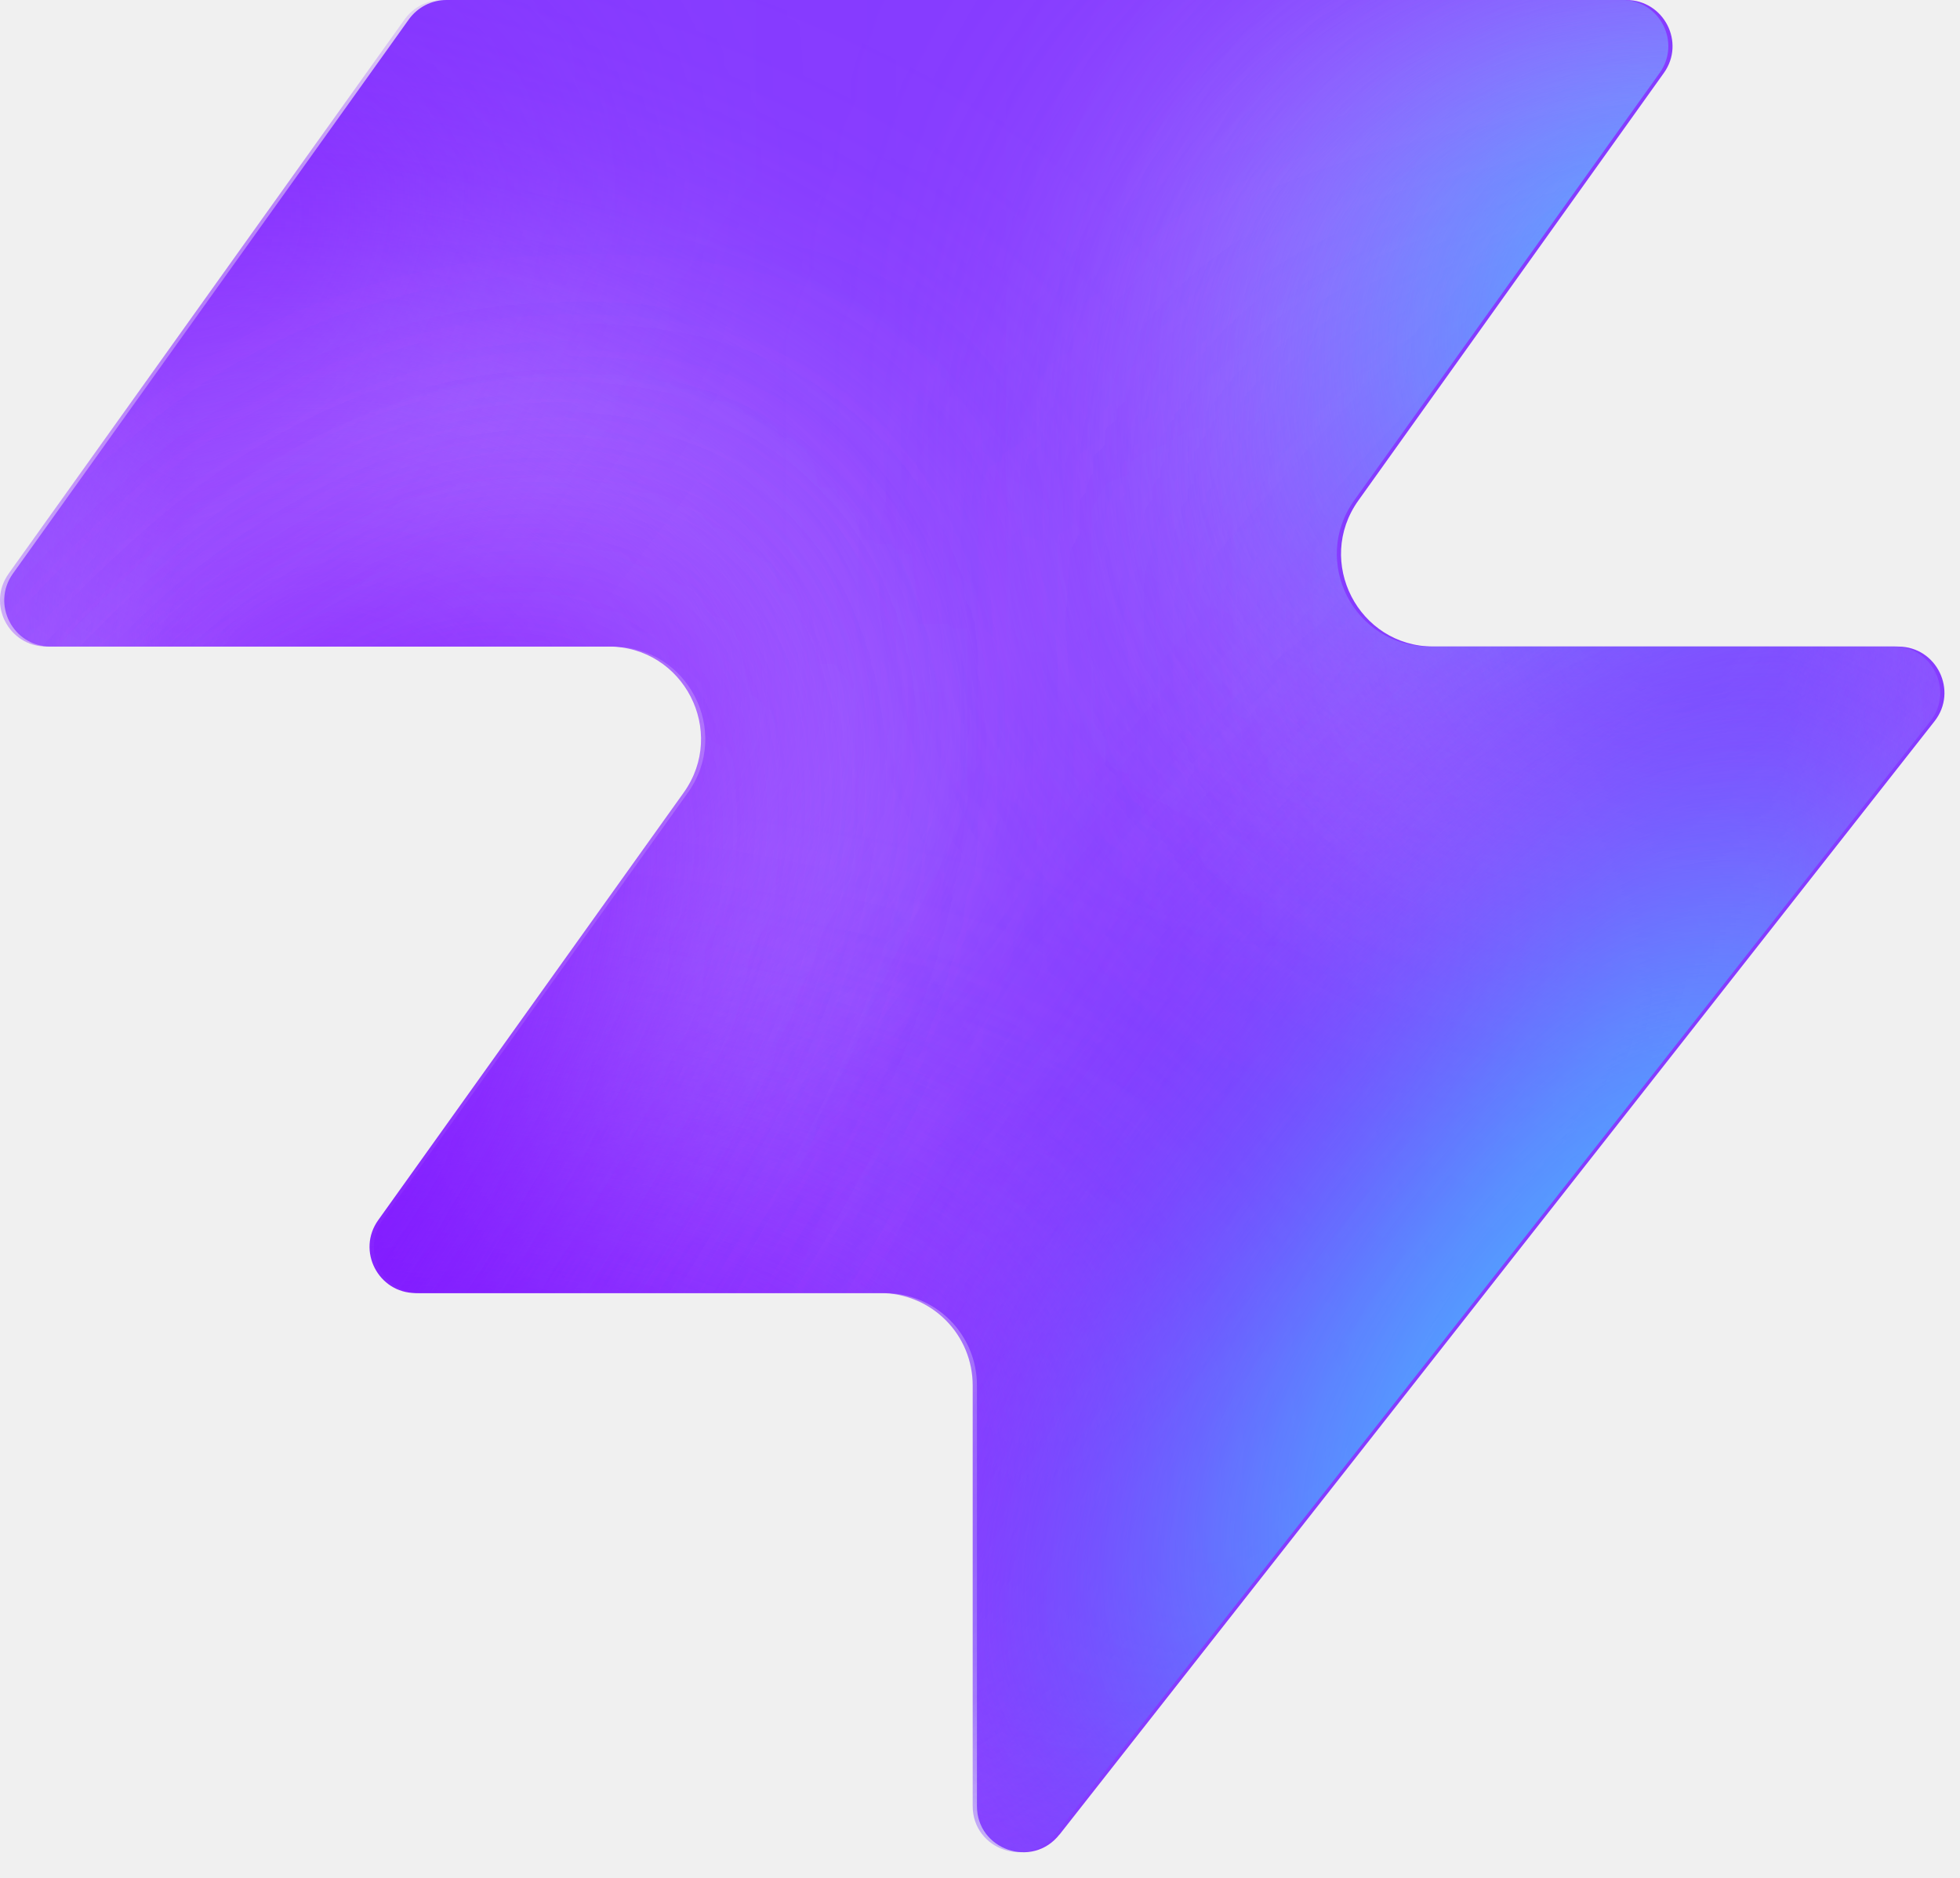
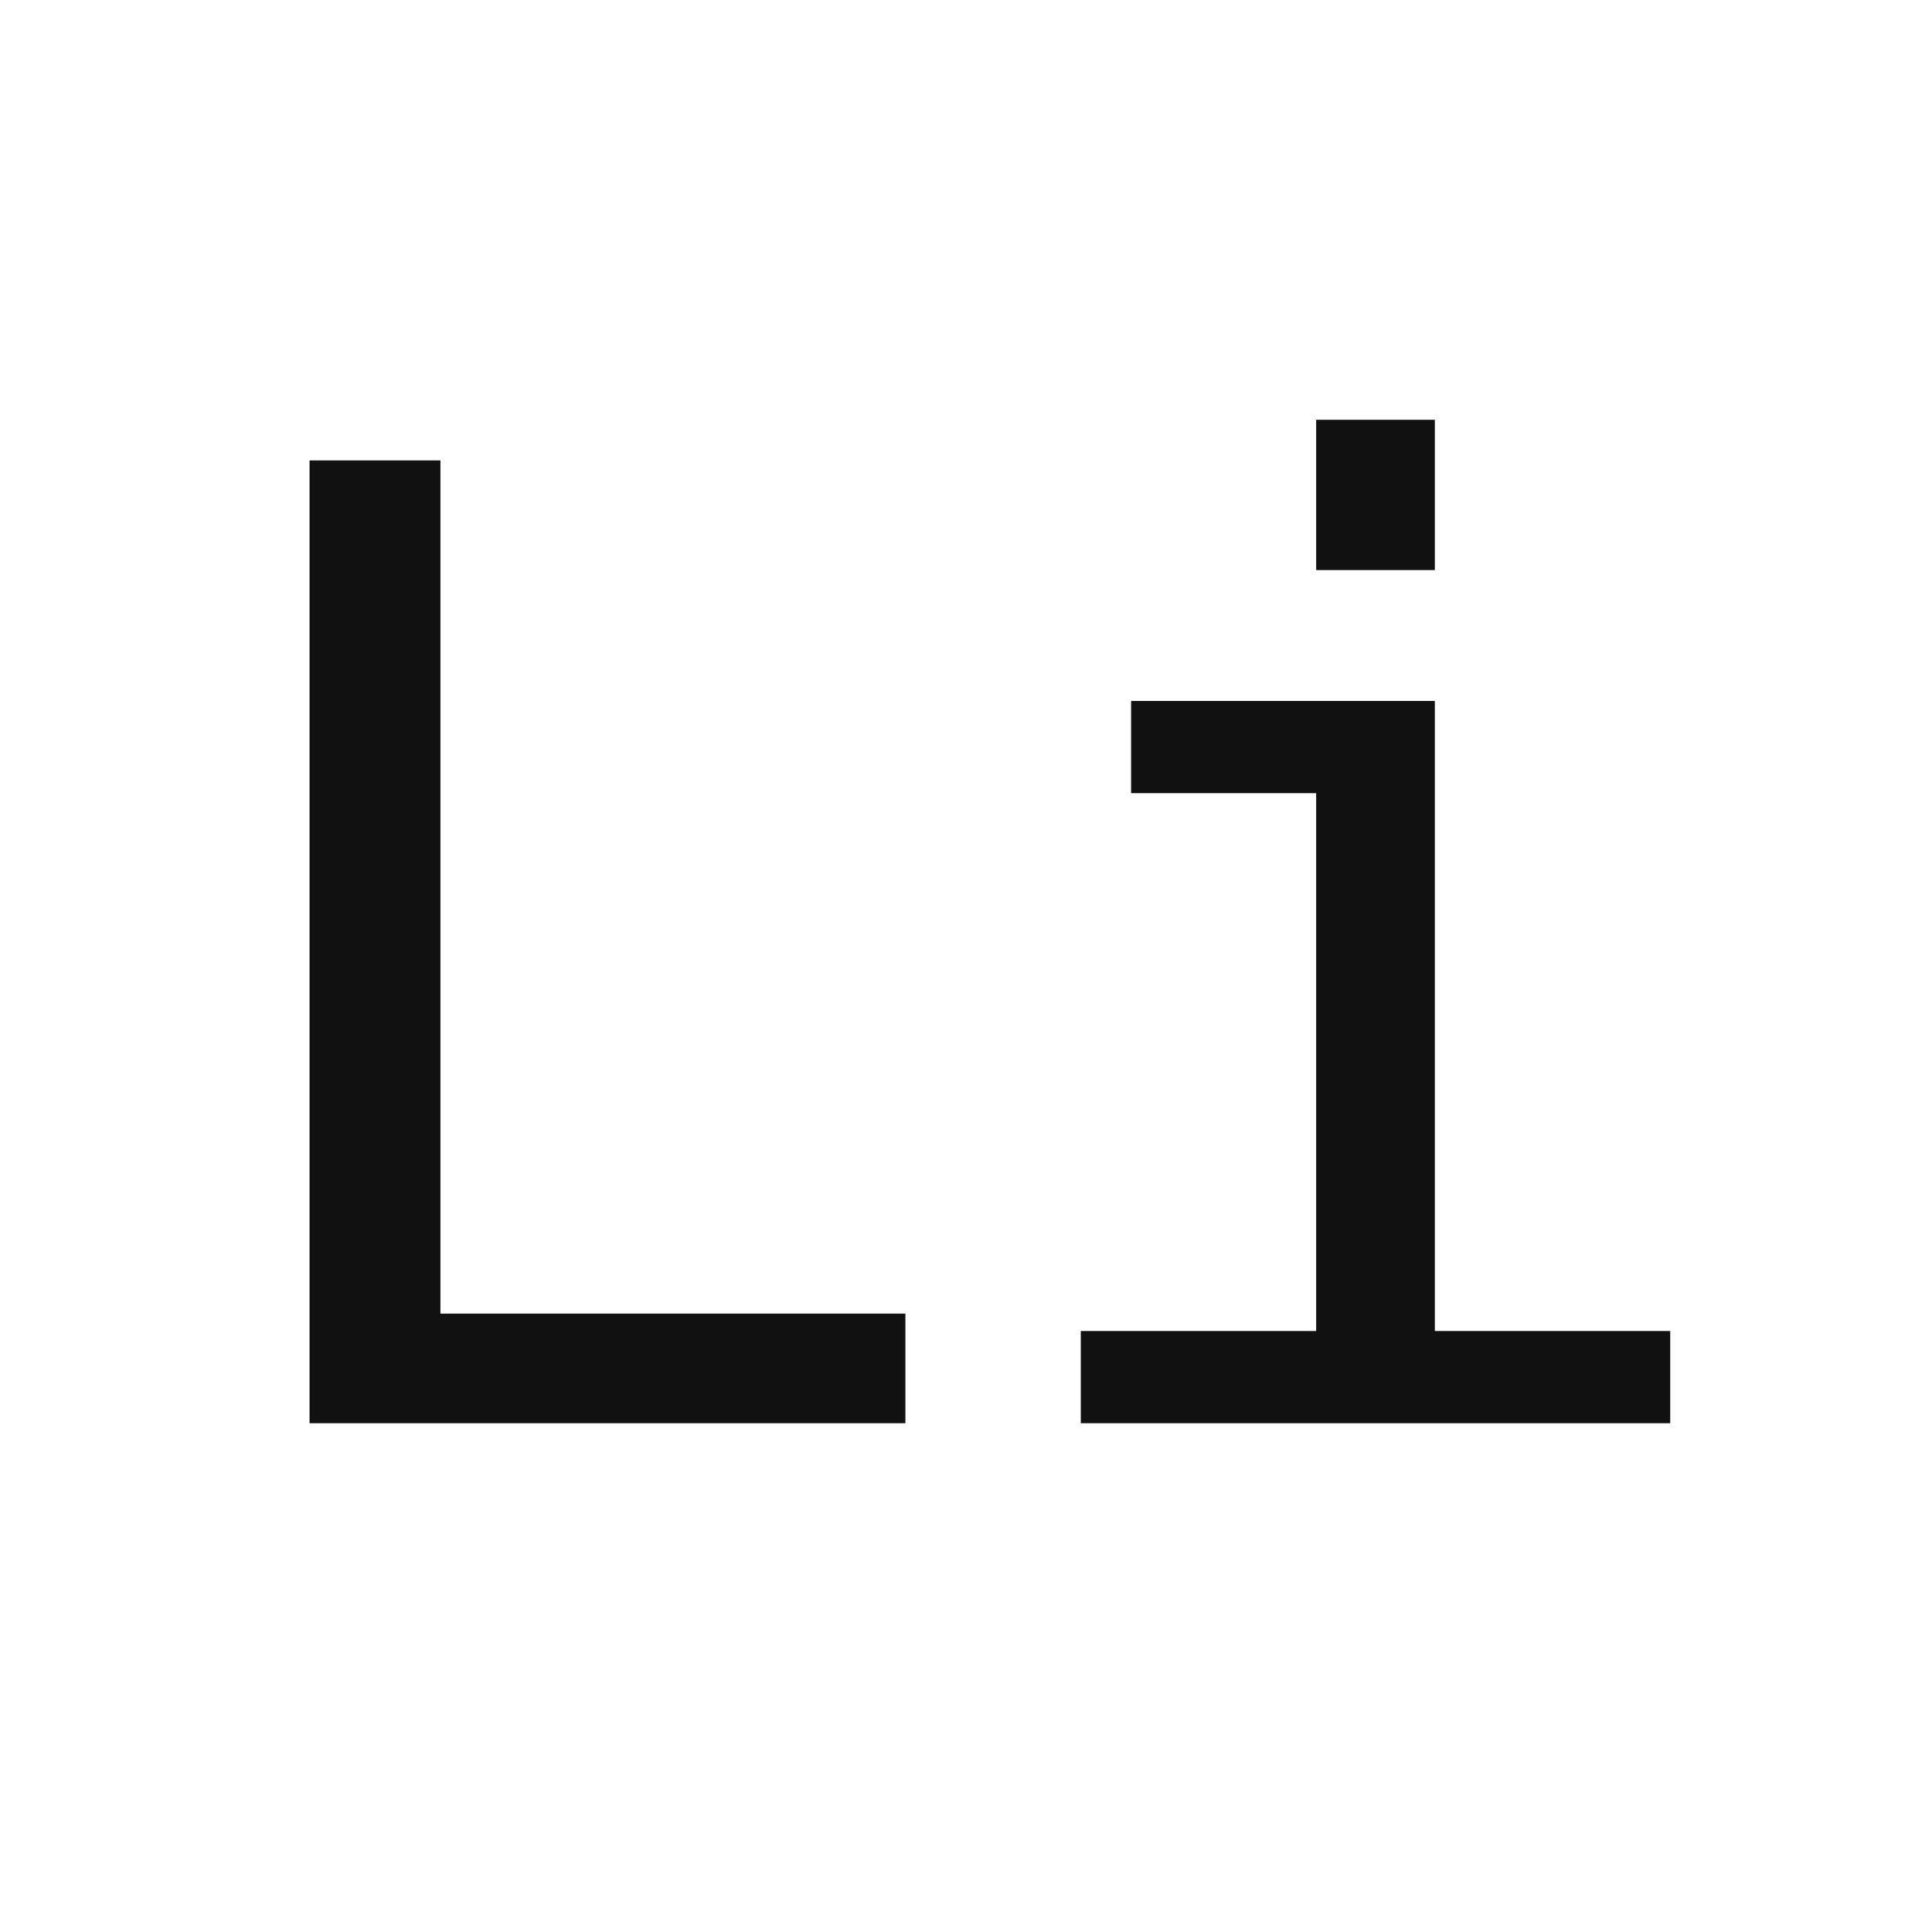
- <svg xmlns="http://www.w3.org/2000/svg" width="48" height="46" fill="none" viewBox="0 0 48 46">
-   <path fill="#863bff" d="M25.946 44.938c-.664.845-2.021.375-2.021-.698V33.937a2.26 2.26 0 0 0-2.262-2.262H10.287c-.92 0-1.456-1.04-.92-1.788l7.48-10.471c1.07-1.497 0-3.578-1.842-3.578H1.237c-.92 0-1.456-1.04-.92-1.788L10.013.474c.214-.297.556-.474.92-.474h28.894c.92 0 1.456 1.04.92 1.788l-7.48 10.471c-1.07 1.498 0 3.579 1.842 3.579h11.377c.943 0 1.473 1.088.89 1.83L25.947 44.94z" style="fill:#863bff;fill:color(display-p3 .525 .23 1);fill-opacity:1" />
-   <mask id="a" width="48" height="46" x="0" y="0" maskUnits="userSpaceOnUse" style="mask-type:alpha">
-     <path fill="#000" d="M25.842 44.938c-.664.844-2.021.375-2.021-.698V33.937a2.26 2.26 0 0 0-2.262-2.262H10.183c-.92 0-1.456-1.04-.92-1.788l7.48-10.471c1.07-1.498 0-3.579-1.842-3.579H1.133c-.92 0-1.456-1.04-.92-1.787L9.91.473c.214-.297.556-.474.92-.474h28.894c.92 0 1.456 1.04.92 1.788l-7.48 10.471c-1.07 1.498 0 3.578 1.842 3.578h11.377c.943 0 1.473 1.088.89 1.832L25.843 44.94z" style="fill:#000;fill-opacity:1" />
-   </mask>
-   <g mask="url(#a)">
-     <g filter="url(#b)">
-       <ellipse cx="5.508" cy="14.704" fill="#ede6ff" rx="5.508" ry="14.704" style="fill:#ede6ff;fill:color(display-p3 .927 .903 1);fill-opacity:1" transform="matrix(.00324 1 1 -.00324 -4.47 31.516)" />
-     </g>
-     <g filter="url(#c)">
-       <ellipse cx="10.399" cy="29.851" fill="#ede6ff" rx="10.399" ry="29.851" style="fill:#ede6ff;fill:color(display-p3 .927 .903 1);fill-opacity:1" transform="matrix(.00324 1 1 -.00324 -39.328 7.883)" />
-     </g>
-     <g filter="url(#d)">
-       <ellipse cx="5.508" cy="30.487" fill="#7e14ff" rx="5.508" ry="30.487" style="fill:#7e14ff;fill:color(display-p3 .492 .077 1);fill-opacity:1" transform="rotate(89.814 -25.913 -14.639)scale(1 -1)" />
-     </g>
-     <g filter="url(#e)">
-       <ellipse cx="5.508" cy="30.599" fill="#7e14ff" rx="5.508" ry="30.599" style="fill:#7e14ff;fill:color(display-p3 .492 .077 1);fill-opacity:1" transform="rotate(89.814 -32.644 -3.334)scale(1 -1)" />
-     </g>
-     <g filter="url(#f)">
-       <ellipse cx="5.508" cy="30.599" fill="#7e14ff" rx="5.508" ry="30.599" style="fill:#7e14ff;fill:color(display-p3 .492 .077 1);fill-opacity:1" transform="matrix(.00324 1 1 -.00324 -34.34 30.47)" />
-     </g>
-     <g filter="url(#g)">
-       <ellipse cx="14.072" cy="22.078" fill="#ede6ff" rx="14.072" ry="22.078" style="fill:#ede6ff;fill:color(display-p3 .927 .903 1);fill-opacity:1" transform="rotate(93.35 24.506 48.493)scale(-1 1)" />
-     </g>
-     <g filter="url(#h)">
-       <ellipse cx="3.47" cy="21.501" fill="#7e14ff" rx="3.47" ry="21.501" style="fill:#7e14ff;fill:color(display-p3 .492 .077 1);fill-opacity:1" transform="rotate(89.009 28.708 47.59)scale(-1 1)" />
-     </g>
-     <g filter="url(#i)">
-       <ellipse cx="3.47" cy="21.501" fill="#7e14ff" rx="3.47" ry="21.501" style="fill:#7e14ff;fill:color(display-p3 .492 .077 1);fill-opacity:1" transform="rotate(89.009 28.708 47.59)scale(-1 1)" />
-     </g>
-     <g filter="url(#j)">
-       <ellipse cx=".387" cy="8.972" fill="#7e14ff" rx="4.407" ry="29.108" style="fill:#7e14ff;fill:color(display-p3 .492 .077 1);fill-opacity:1" transform="rotate(39.51 .387 8.972)" />
-     </g>
-     <g filter="url(#k)">
-       <ellipse cx="47.523" cy="-6.092" fill="#7e14ff" rx="4.407" ry="29.108" style="fill:#7e14ff;fill:color(display-p3 .492 .077 1);fill-opacity:1" transform="rotate(37.892 47.523 -6.092)" />
-     </g>
-     <g filter="url(#l)">
-       <ellipse cx="41.412" cy="6.333" fill="#47bfff" rx="5.971" ry="9.665" style="fill:#47bfff;fill:color(display-p3 .28 .748 1);fill-opacity:1" transform="rotate(37.892 41.412 6.333)" />
-     </g>
-     <g filter="url(#m)">
-       <ellipse cx="-1.879" cy="38.332" fill="#7e14ff" rx="4.407" ry="29.108" style="fill:#7e14ff;fill:color(display-p3 .492 .077 1);fill-opacity:1" transform="rotate(37.892 -1.88 38.332)" />
-     </g>
-     <g filter="url(#n)">
-       <ellipse cx="-1.879" cy="38.332" fill="#7e14ff" rx="4.407" ry="29.108" style="fill:#7e14ff;fill:color(display-p3 .492 .077 1);fill-opacity:1" transform="rotate(37.892 -1.88 38.332)" />
-     </g>
-     <g filter="url(#o)">
-       <ellipse cx="35.651" cy="29.907" fill="#7e14ff" rx="4.407" ry="29.108" style="fill:#7e14ff;fill:color(display-p3 .492 .077 1);fill-opacity:1" transform="rotate(37.892 35.651 29.907)" />
-     </g>
-     <g filter="url(#p)">
-       <ellipse cx="38.418" cy="32.4" fill="#47bfff" rx="5.971" ry="15.297" style="fill:#47bfff;fill:color(display-p3 .28 .748 1);fill-opacity:1" transform="rotate(37.892 38.418 32.4)" />
-     </g>
-   </g>
+ <svg xmlns="http://www.w3.org/2000/svg" width="512" height="512" viewBox="0 0 512 512">
  <defs>
-     <filter id="b" width="60.045" height="41.654" x="-19.77" y="16.149" color-interpolation-filters="sRGB" filterUnits="userSpaceOnUse">
-       <feFlood flood-opacity="0" result="BackgroundImageFix" />
-       <feBlend in="SourceGraphic" in2="BackgroundImageFix" result="shape" />
-       <feGaussianBlur result="effect1_foregroundBlur_2002_17158" stdDeviation="7.659" />
-     </filter>
-     <filter id="c" width="90.34" height="51.437" x="-54.613" y="-7.533" color-interpolation-filters="sRGB" filterUnits="userSpaceOnUse">
-       <feFlood flood-opacity="0" result="BackgroundImageFix" />
-       <feBlend in="SourceGraphic" in2="BackgroundImageFix" result="shape" />
-       <feGaussianBlur result="effect1_foregroundBlur_2002_17158" stdDeviation="7.659" />
-     </filter>
-     <filter id="d" width="79.355" height="29.4" x="-49.64" y="2.03" color-interpolation-filters="sRGB" filterUnits="userSpaceOnUse">
-       <feFlood flood-opacity="0" result="BackgroundImageFix" />
-       <feBlend in="SourceGraphic" in2="BackgroundImageFix" result="shape" />
-       <feGaussianBlur result="effect1_foregroundBlur_2002_17158" stdDeviation="4.596" />
-     </filter>
-     <filter id="e" width="79.579" height="29.4" x="-45.045" y="20.029" color-interpolation-filters="sRGB" filterUnits="userSpaceOnUse">
-       <feFlood flood-opacity="0" result="BackgroundImageFix" />
-       <feBlend in="SourceGraphic" in2="BackgroundImageFix" result="shape" />
-       <feGaussianBlur result="effect1_foregroundBlur_2002_17158" stdDeviation="4.596" />
-     </filter>
-     <filter id="f" width="79.579" height="29.4" x="-43.513" y="21.178" color-interpolation-filters="sRGB" filterUnits="userSpaceOnUse">
-       <feFlood flood-opacity="0" result="BackgroundImageFix" />
-       <feBlend in="SourceGraphic" in2="BackgroundImageFix" result="shape" />
-       <feGaussianBlur result="effect1_foregroundBlur_2002_17158" stdDeviation="4.596" />
-     </filter>
-     <filter id="g" width="74.749" height="58.852" x="15.756" y="-17.901" color-interpolation-filters="sRGB" filterUnits="userSpaceOnUse">
-       <feFlood flood-opacity="0" result="BackgroundImageFix" />
-       <feBlend in="SourceGraphic" in2="BackgroundImageFix" result="shape" />
-       <feGaussianBlur result="effect1_foregroundBlur_2002_17158" stdDeviation="7.659" />
-     </filter>
-     <filter id="h" width="61.377" height="25.362" x="23.548" y="2.284" color-interpolation-filters="sRGB" filterUnits="userSpaceOnUse">
-       <feFlood flood-opacity="0" result="BackgroundImageFix" />
-       <feBlend in="SourceGraphic" in2="BackgroundImageFix" result="shape" />
-       <feGaussianBlur result="effect1_foregroundBlur_2002_17158" stdDeviation="4.596" />
-     </filter>
-     <filter id="i" width="61.377" height="25.362" x="23.548" y="2.284" color-interpolation-filters="sRGB" filterUnits="userSpaceOnUse">
-       <feFlood flood-opacity="0" result="BackgroundImageFix" />
-       <feBlend in="SourceGraphic" in2="BackgroundImageFix" result="shape" />
-       <feGaussianBlur result="effect1_foregroundBlur_2002_17158" stdDeviation="4.596" />
-     </filter>
-     <filter id="j" width="56.045" height="63.649" x="-27.636" y="-22.853" color-interpolation-filters="sRGB" filterUnits="userSpaceOnUse">
-       <feFlood flood-opacity="0" result="BackgroundImageFix" />
-       <feBlend in="SourceGraphic" in2="BackgroundImageFix" result="shape" />
-       <feGaussianBlur result="effect1_foregroundBlur_2002_17158" stdDeviation="4.596" />
-     </filter>
-     <filter id="k" width="54.814" height="64.646" x="20.116" y="-38.415" color-interpolation-filters="sRGB" filterUnits="userSpaceOnUse">
-       <feFlood flood-opacity="0" result="BackgroundImageFix" />
-       <feBlend in="SourceGraphic" in2="BackgroundImageFix" result="shape" />
-       <feGaussianBlur result="effect1_foregroundBlur_2002_17158" stdDeviation="4.596" />
-     </filter>
-     <filter id="l" width="33.541" height="35.313" x="24.641" y="-11.323" color-interpolation-filters="sRGB" filterUnits="userSpaceOnUse">
-       <feFlood flood-opacity="0" result="BackgroundImageFix" />
-       <feBlend in="SourceGraphic" in2="BackgroundImageFix" result="shape" />
-       <feGaussianBlur result="effect1_foregroundBlur_2002_17158" stdDeviation="4.596" />
-     </filter>
-     <filter id="m" width="54.814" height="64.646" x="-29.286" y="6.009" color-interpolation-filters="sRGB" filterUnits="userSpaceOnUse">
-       <feFlood flood-opacity="0" result="BackgroundImageFix" />
-       <feBlend in="SourceGraphic" in2="BackgroundImageFix" result="shape" />
-       <feGaussianBlur result="effect1_foregroundBlur_2002_17158" stdDeviation="4.596" />
-     </filter>
-     <filter id="n" width="54.814" height="64.646" x="-29.286" y="6.009" color-interpolation-filters="sRGB" filterUnits="userSpaceOnUse">
-       <feFlood flood-opacity="0" result="BackgroundImageFix" />
-       <feBlend in="SourceGraphic" in2="BackgroundImageFix" result="shape" />
-       <feGaussianBlur result="effect1_foregroundBlur_2002_17158" stdDeviation="4.596" />
-     </filter>
-     <filter id="o" width="54.814" height="64.646" x="8.244" y="-2.416" color-interpolation-filters="sRGB" filterUnits="userSpaceOnUse">
-       <feFlood flood-opacity="0" result="BackgroundImageFix" />
-       <feBlend in="SourceGraphic" in2="BackgroundImageFix" result="shape" />
-       <feGaussianBlur result="effect1_foregroundBlur_2002_17158" stdDeviation="4.596" />
-     </filter>
-     <filter id="p" width="39.409" height="43.623" x="18.713" y="10.588" color-interpolation-filters="sRGB" filterUnits="userSpaceOnUse">
-       <feFlood flood-opacity="0" result="BackgroundImageFix" />
-       <feBlend in="SourceGraphic" in2="BackgroundImageFix" result="shape" />
-       <feGaussianBlur result="effect1_foregroundBlur_2002_17158" stdDeviation="4.596" />
-     </filter>
+     <style>
+       @font-face {
+         font-family: "Fira Code Icon";
+         src: url("/fonts/FiraCode-Regular.woff2") format("woff2");
+       }
+     </style>
  </defs>
+   <rect width="512" height="512" fill="#ffffff" />
+   <text x="256" y="256" fill="#111111" font-family="Fira Code Icon, monospace" font-size="350" text-anchor="middle" dominant-baseline="central">Li</text>
</svg>
